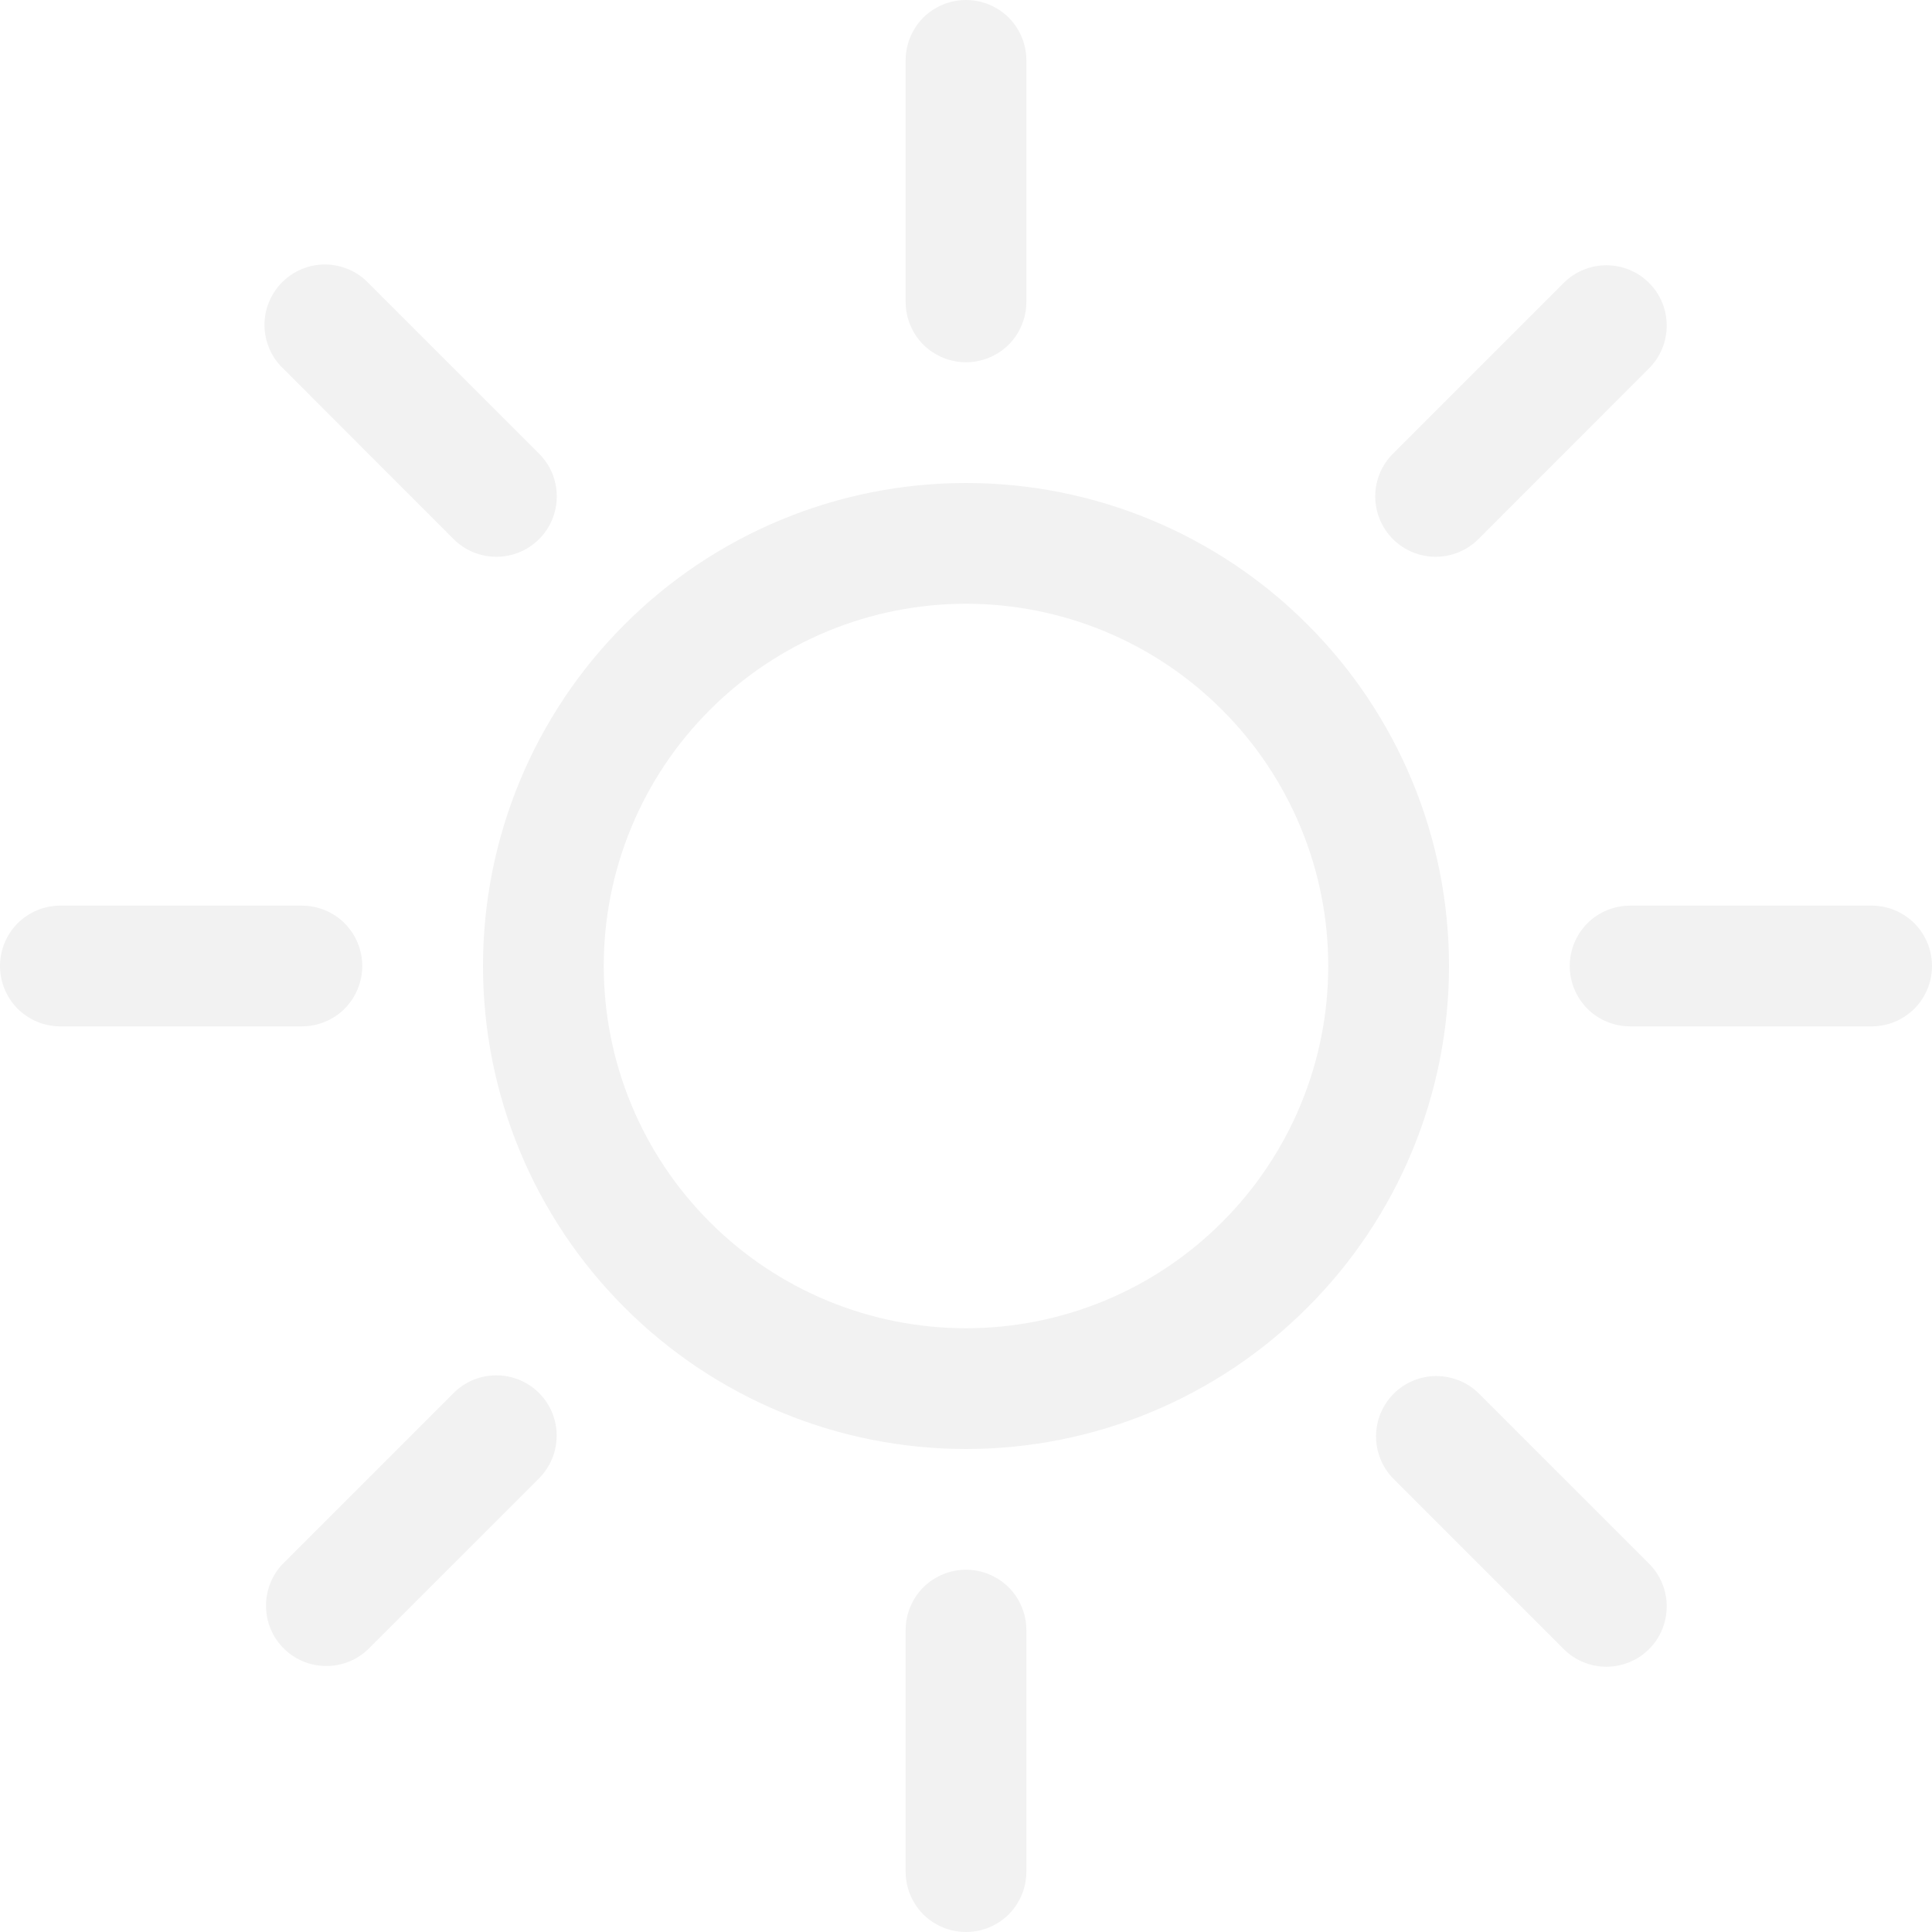
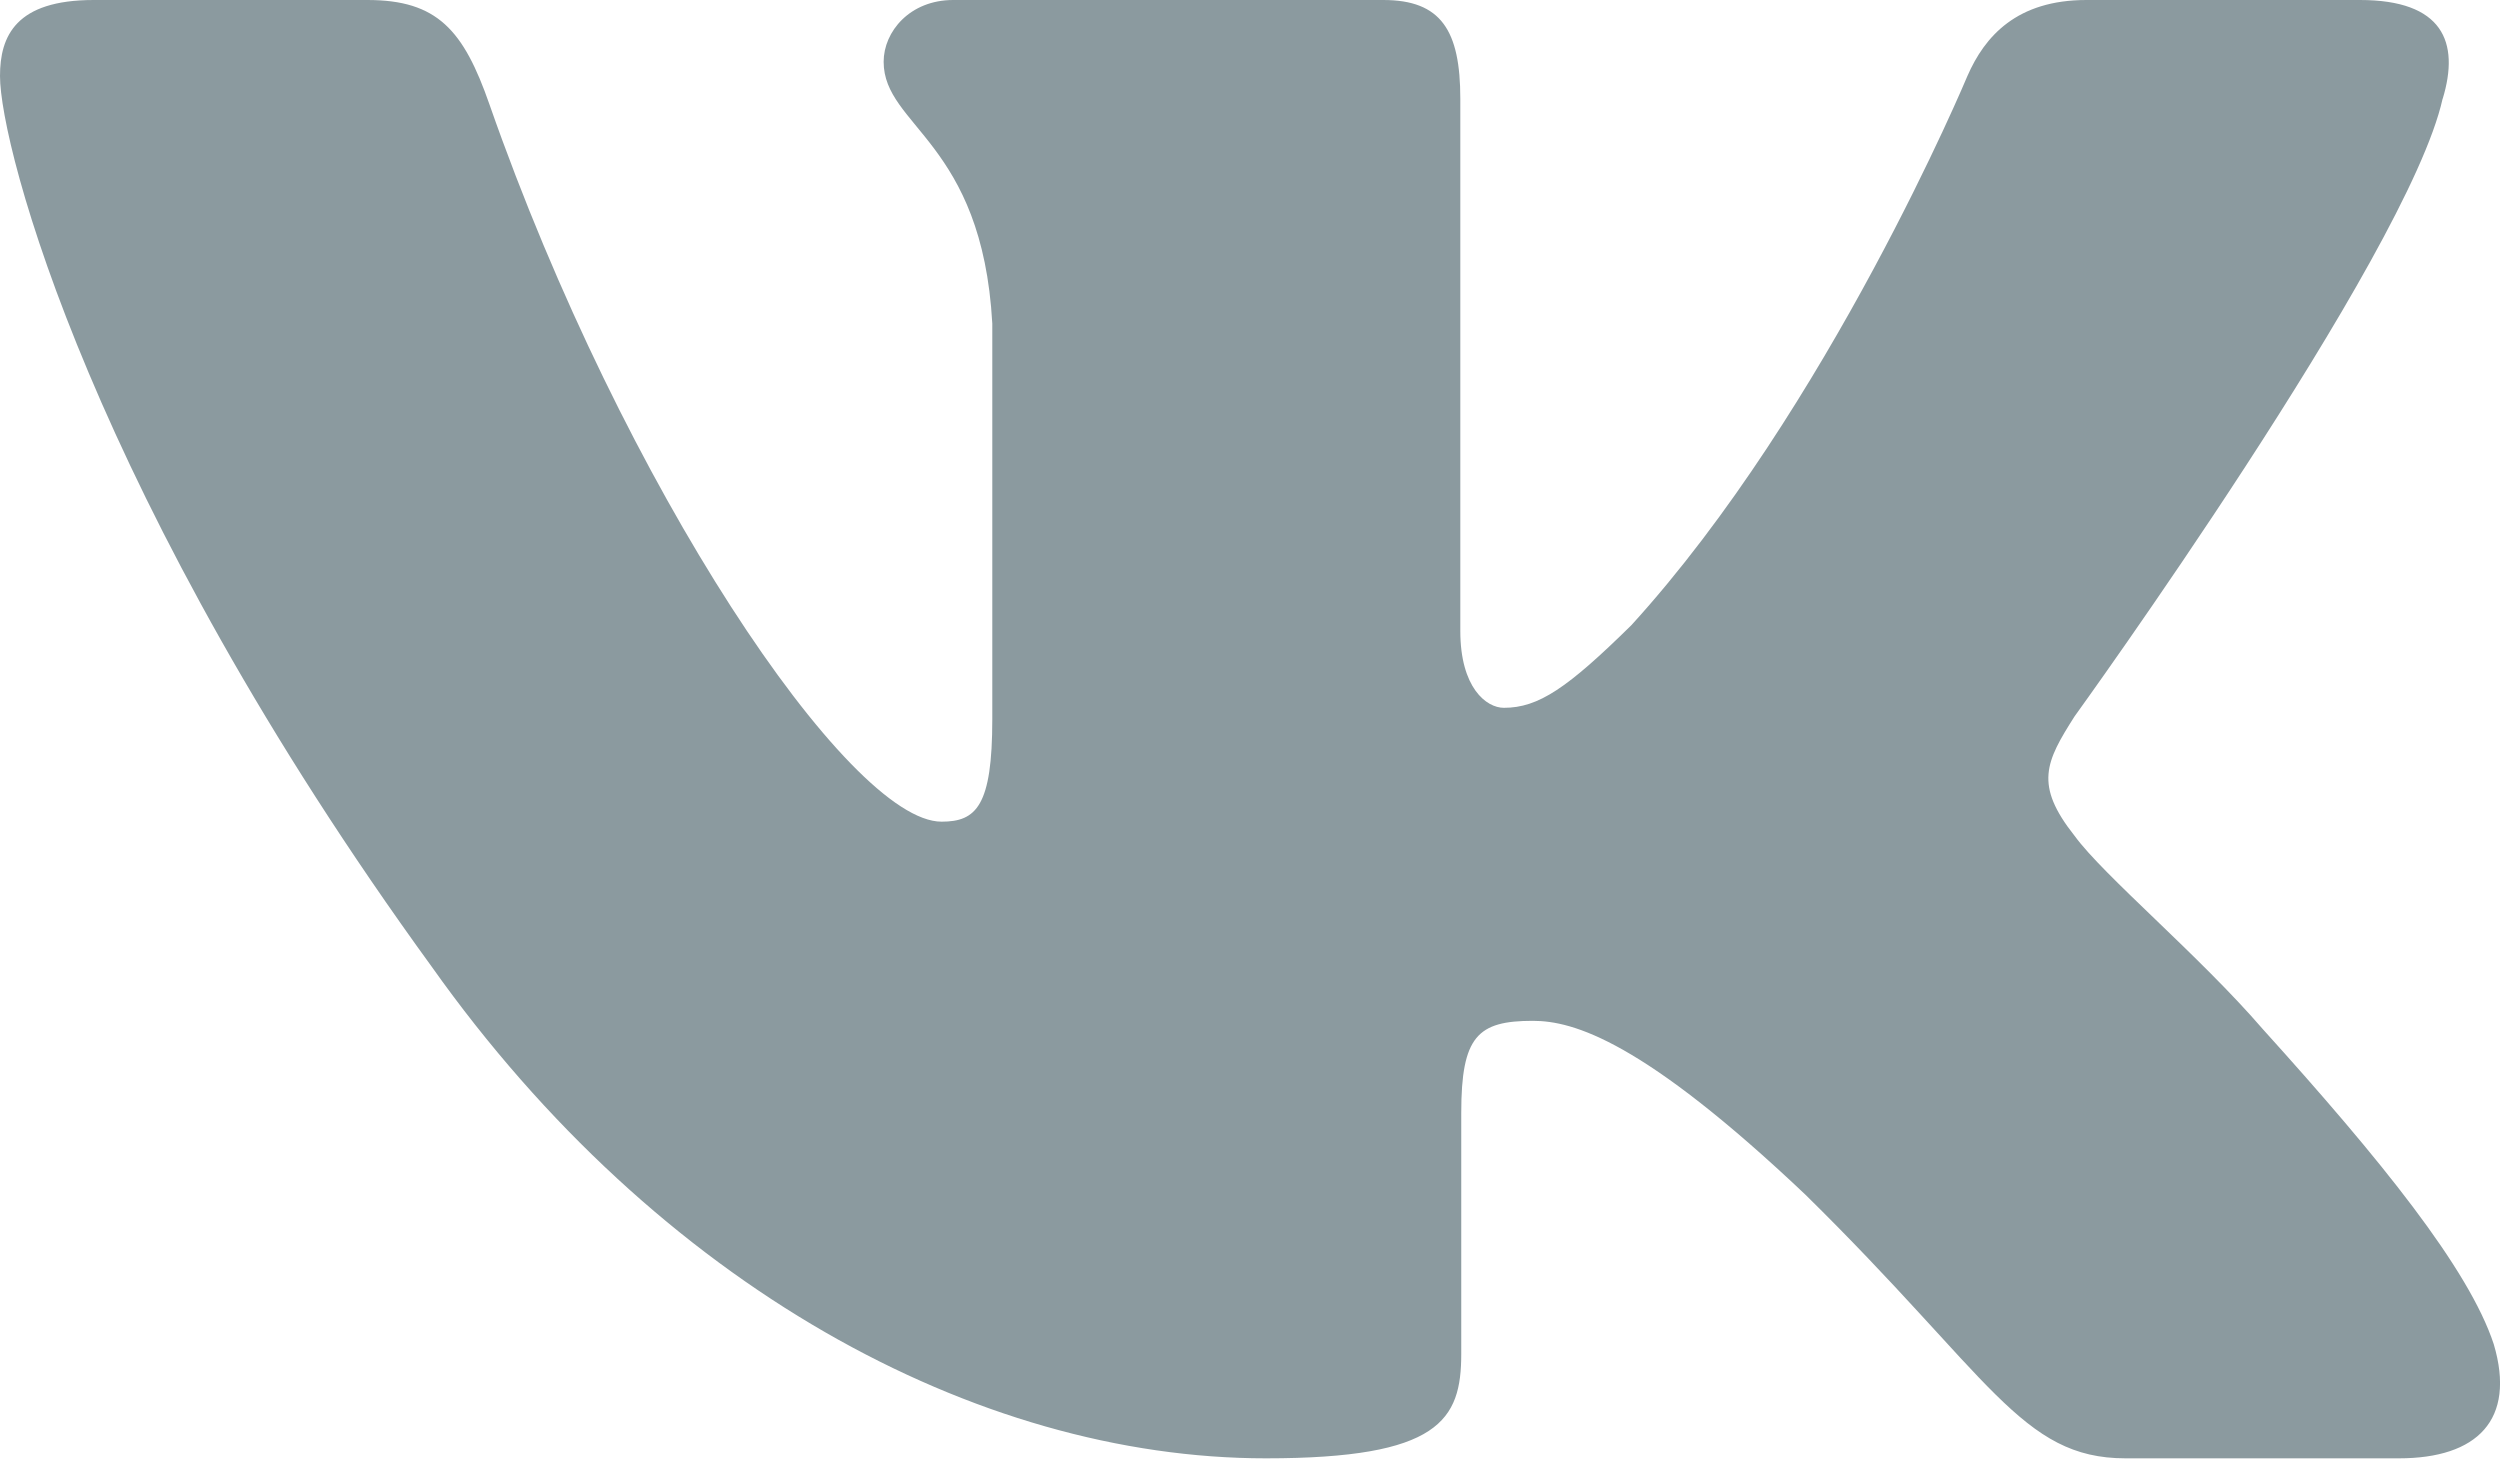
- <svg xmlns="http://www.w3.org/2000/svg" width="16" height="16" viewBox="0 0 16 16" fill="none">
-   <path d="M8 11C7.204 11 6.441 10.684 5.879 10.121C5.316 9.559 5 8.796 5 8C5 7.204 5.316 6.441 5.879 5.879C6.441 5.316 7.204 5 8 5C8.796 5 9.559 5.316 10.121 5.879C10.684 6.441 11 7.204 11 8C11 8.796 10.684 9.559 10.121 10.121C9.559 10.684 8.796 11 8 11ZM8 12C9.061 12 10.078 11.579 10.828 10.828C11.579 10.078 12 9.061 12 8C12 6.939 11.579 5.922 10.828 5.172C10.078 4.421 9.061 4 8 4C6.939 4 5.922 4.421 5.172 5.172C4.421 5.922 4 6.939 4 8C4 9.061 4.421 10.078 5.172 10.828C5.922 11.579 6.939 12 8 12ZM8 0C8.133 0 8.26 0.053 8.354 0.146C8.447 0.24 8.5 0.367 8.5 0.5V2.5C8.5 2.633 8.447 2.76 8.354 2.854C8.26 2.947 8.133 3 8 3C7.867 3 7.74 2.947 7.646 2.854C7.553 2.76 7.5 2.633 7.5 2.5V0.5C7.5 0.367 7.553 0.24 7.646 0.146C7.74 0.053 7.867 0 8 0ZM8 13C8.133 13 8.26 13.053 8.354 13.146C8.447 13.24 8.5 13.367 8.5 13.5V15.5C8.5 15.633 8.447 15.76 8.354 15.854C8.26 15.947 8.133 16 8 16C7.867 16 7.74 15.947 7.646 15.854C7.553 15.76 7.5 15.633 7.5 15.5V13.5C7.5 13.367 7.553 13.24 7.646 13.146C7.74 13.053 7.867 13 8 13ZM16 8C16 8.133 15.947 8.26 15.854 8.354C15.76 8.447 15.633 8.5 15.5 8.5H13.5C13.367 8.5 13.24 8.447 13.146 8.354C13.053 8.26 13 8.133 13 8C13 7.867 13.053 7.74 13.146 7.646C13.24 7.553 13.367 7.5 13.5 7.5H15.5C15.633 7.5 15.76 7.553 15.854 7.646C15.947 7.74 16 7.867 16 8ZM3 8C3 8.133 2.947 8.26 2.854 8.354C2.76 8.447 2.633 8.5 2.5 8.5H0.5C0.367 8.5 0.24 8.447 0.146 8.354C0.053 8.26 0 8.133 0 8C0 7.867 0.053 7.74 0.146 7.646C0.24 7.553 0.367 7.5 0.5 7.5H2.5C2.633 7.5 2.76 7.553 2.854 7.646C2.947 7.74 3 7.867 3 8ZM13.657 2.343C13.751 2.437 13.803 2.564 13.803 2.696C13.803 2.829 13.751 2.956 13.657 3.05L12.243 4.465C12.197 4.511 12.141 4.548 12.081 4.573C12.02 4.598 11.955 4.611 11.889 4.611C11.757 4.611 11.629 4.558 11.536 4.465C11.489 4.418 11.452 4.363 11.427 4.302C11.402 4.241 11.389 4.176 11.389 4.111C11.389 3.978 11.442 3.851 11.536 3.757L12.95 2.343C13.044 2.249 13.171 2.197 13.303 2.197C13.436 2.197 13.563 2.249 13.657 2.343ZM4.464 11.536C4.558 11.63 4.61 11.757 4.61 11.889C4.61 12.022 4.558 12.149 4.464 12.243L3.05 13.657C2.956 13.748 2.829 13.799 2.698 13.797C2.567 13.796 2.442 13.744 2.349 13.651C2.256 13.558 2.204 13.433 2.203 13.302C2.202 13.171 2.252 13.044 2.343 12.95L3.757 11.536C3.851 11.442 3.978 11.39 4.111 11.39C4.243 11.39 4.37 11.442 4.464 11.536ZM13.657 13.657C13.563 13.751 13.436 13.803 13.303 13.803C13.171 13.803 13.044 13.751 12.95 13.657L11.536 12.243C11.445 12.149 11.395 12.022 11.396 11.891C11.397 11.76 11.449 11.635 11.542 11.542C11.635 11.449 11.76 11.397 11.891 11.396C12.022 11.395 12.149 11.445 12.243 11.536L13.657 12.95C13.751 13.044 13.803 13.171 13.803 13.303C13.803 13.436 13.751 13.563 13.657 13.657ZM4.464 4.465C4.37 4.559 4.243 4.611 4.111 4.611C3.978 4.611 3.851 4.559 3.757 4.465L2.343 3.05C2.295 3.004 2.257 2.949 2.231 2.888C2.205 2.827 2.191 2.761 2.19 2.695C2.19 2.628 2.202 2.562 2.228 2.501C2.253 2.44 2.29 2.384 2.337 2.337C2.384 2.29 2.44 2.253 2.501 2.228C2.562 2.202 2.628 2.19 2.695 2.19C2.761 2.191 2.827 2.205 2.888 2.231C2.949 2.257 3.004 2.295 3.05 2.343L4.464 3.757C4.511 3.803 4.548 3.859 4.573 3.919C4.598 3.98 4.611 4.045 4.611 4.111C4.611 4.177 4.598 4.242 4.573 4.303C4.548 4.363 4.511 4.419 4.464 4.465Z" fill="#F2F2F2" />
+ <svg xmlns="http://www.w3.org/2000/svg" width="24" height="14" viewBox="0 0 24 14" fill="none">
+   <path fill-rule="evenodd" clip-rule="evenodd" d="M23.45 0.948C23.616 0.402 23.45 0 22.655 0H20.03C19.362 0 19.054 0.347 18.887 0.73C18.887 0.73 17.552 3.926 15.661 6.002C15.049 6.604 14.771 6.795 14.437 6.795C14.27 6.795 14.019 6.604 14.019 6.057V0.948C14.019 0.292 13.835 0 13.279 0H9.151C8.734 0 8.483 0.304 8.483 0.593C8.483 1.214 9.429 1.358 9.526 3.106V6.904C9.526 7.737 9.373 7.888 9.039 7.888C8.149 7.888 5.984 4.677 4.699 1.003C4.45 0.288 4.198 0 3.527 0H0.9C0.15 0 0 0.347 0 0.73C0 1.412 0.89 4.8 4.145 9.281C6.315 12.341 9.37 14 12.153 14C13.822 14 14.028 13.632 14.028 12.997V10.684C14.028 9.947 14.186 9.8 14.715 9.8C15.105 9.8 15.772 9.992 17.33 11.467C19.11 13.216 19.403 14 20.405 14H23.03C23.78 14 24.156 13.632 23.94 12.904C23.702 12.18 22.852 11.129 21.725 9.882C21.113 9.172 20.195 8.407 19.916 8.024C19.527 7.533 19.638 7.314 19.916 6.877C19.916 6.877 23.116 2.451 23.449 0.948" fill="#8B9A9F" />
</svg>
